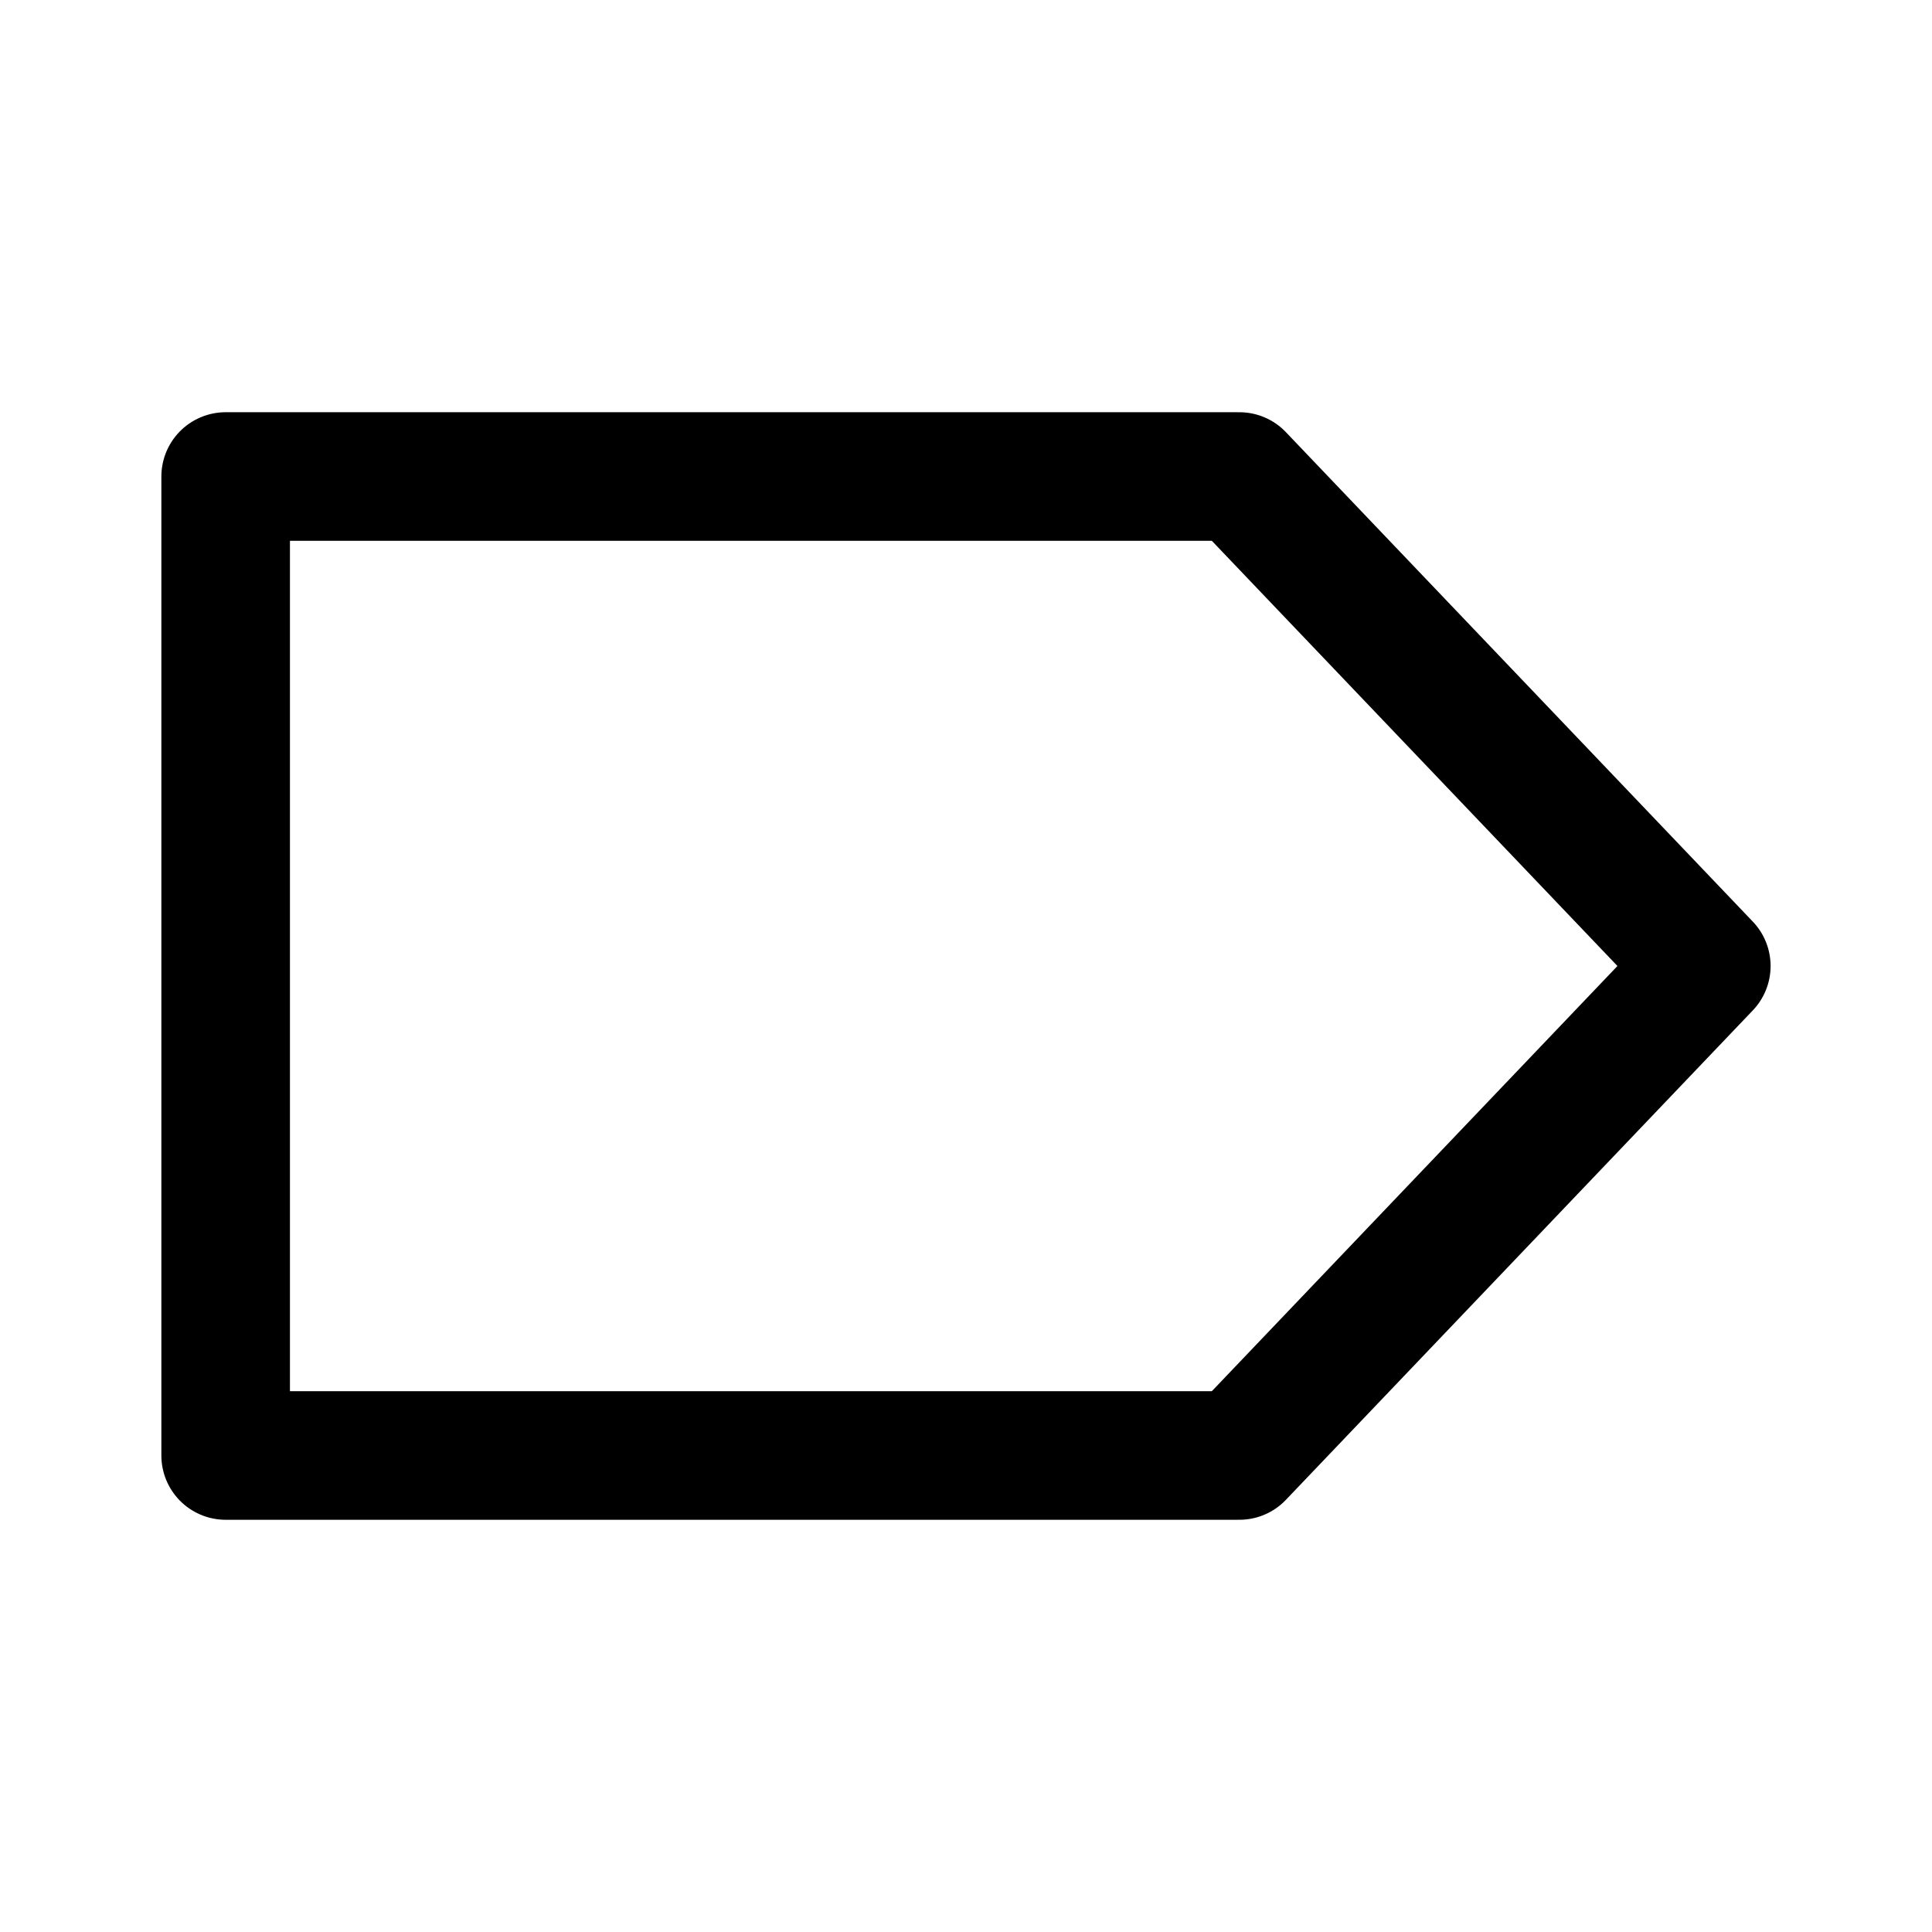
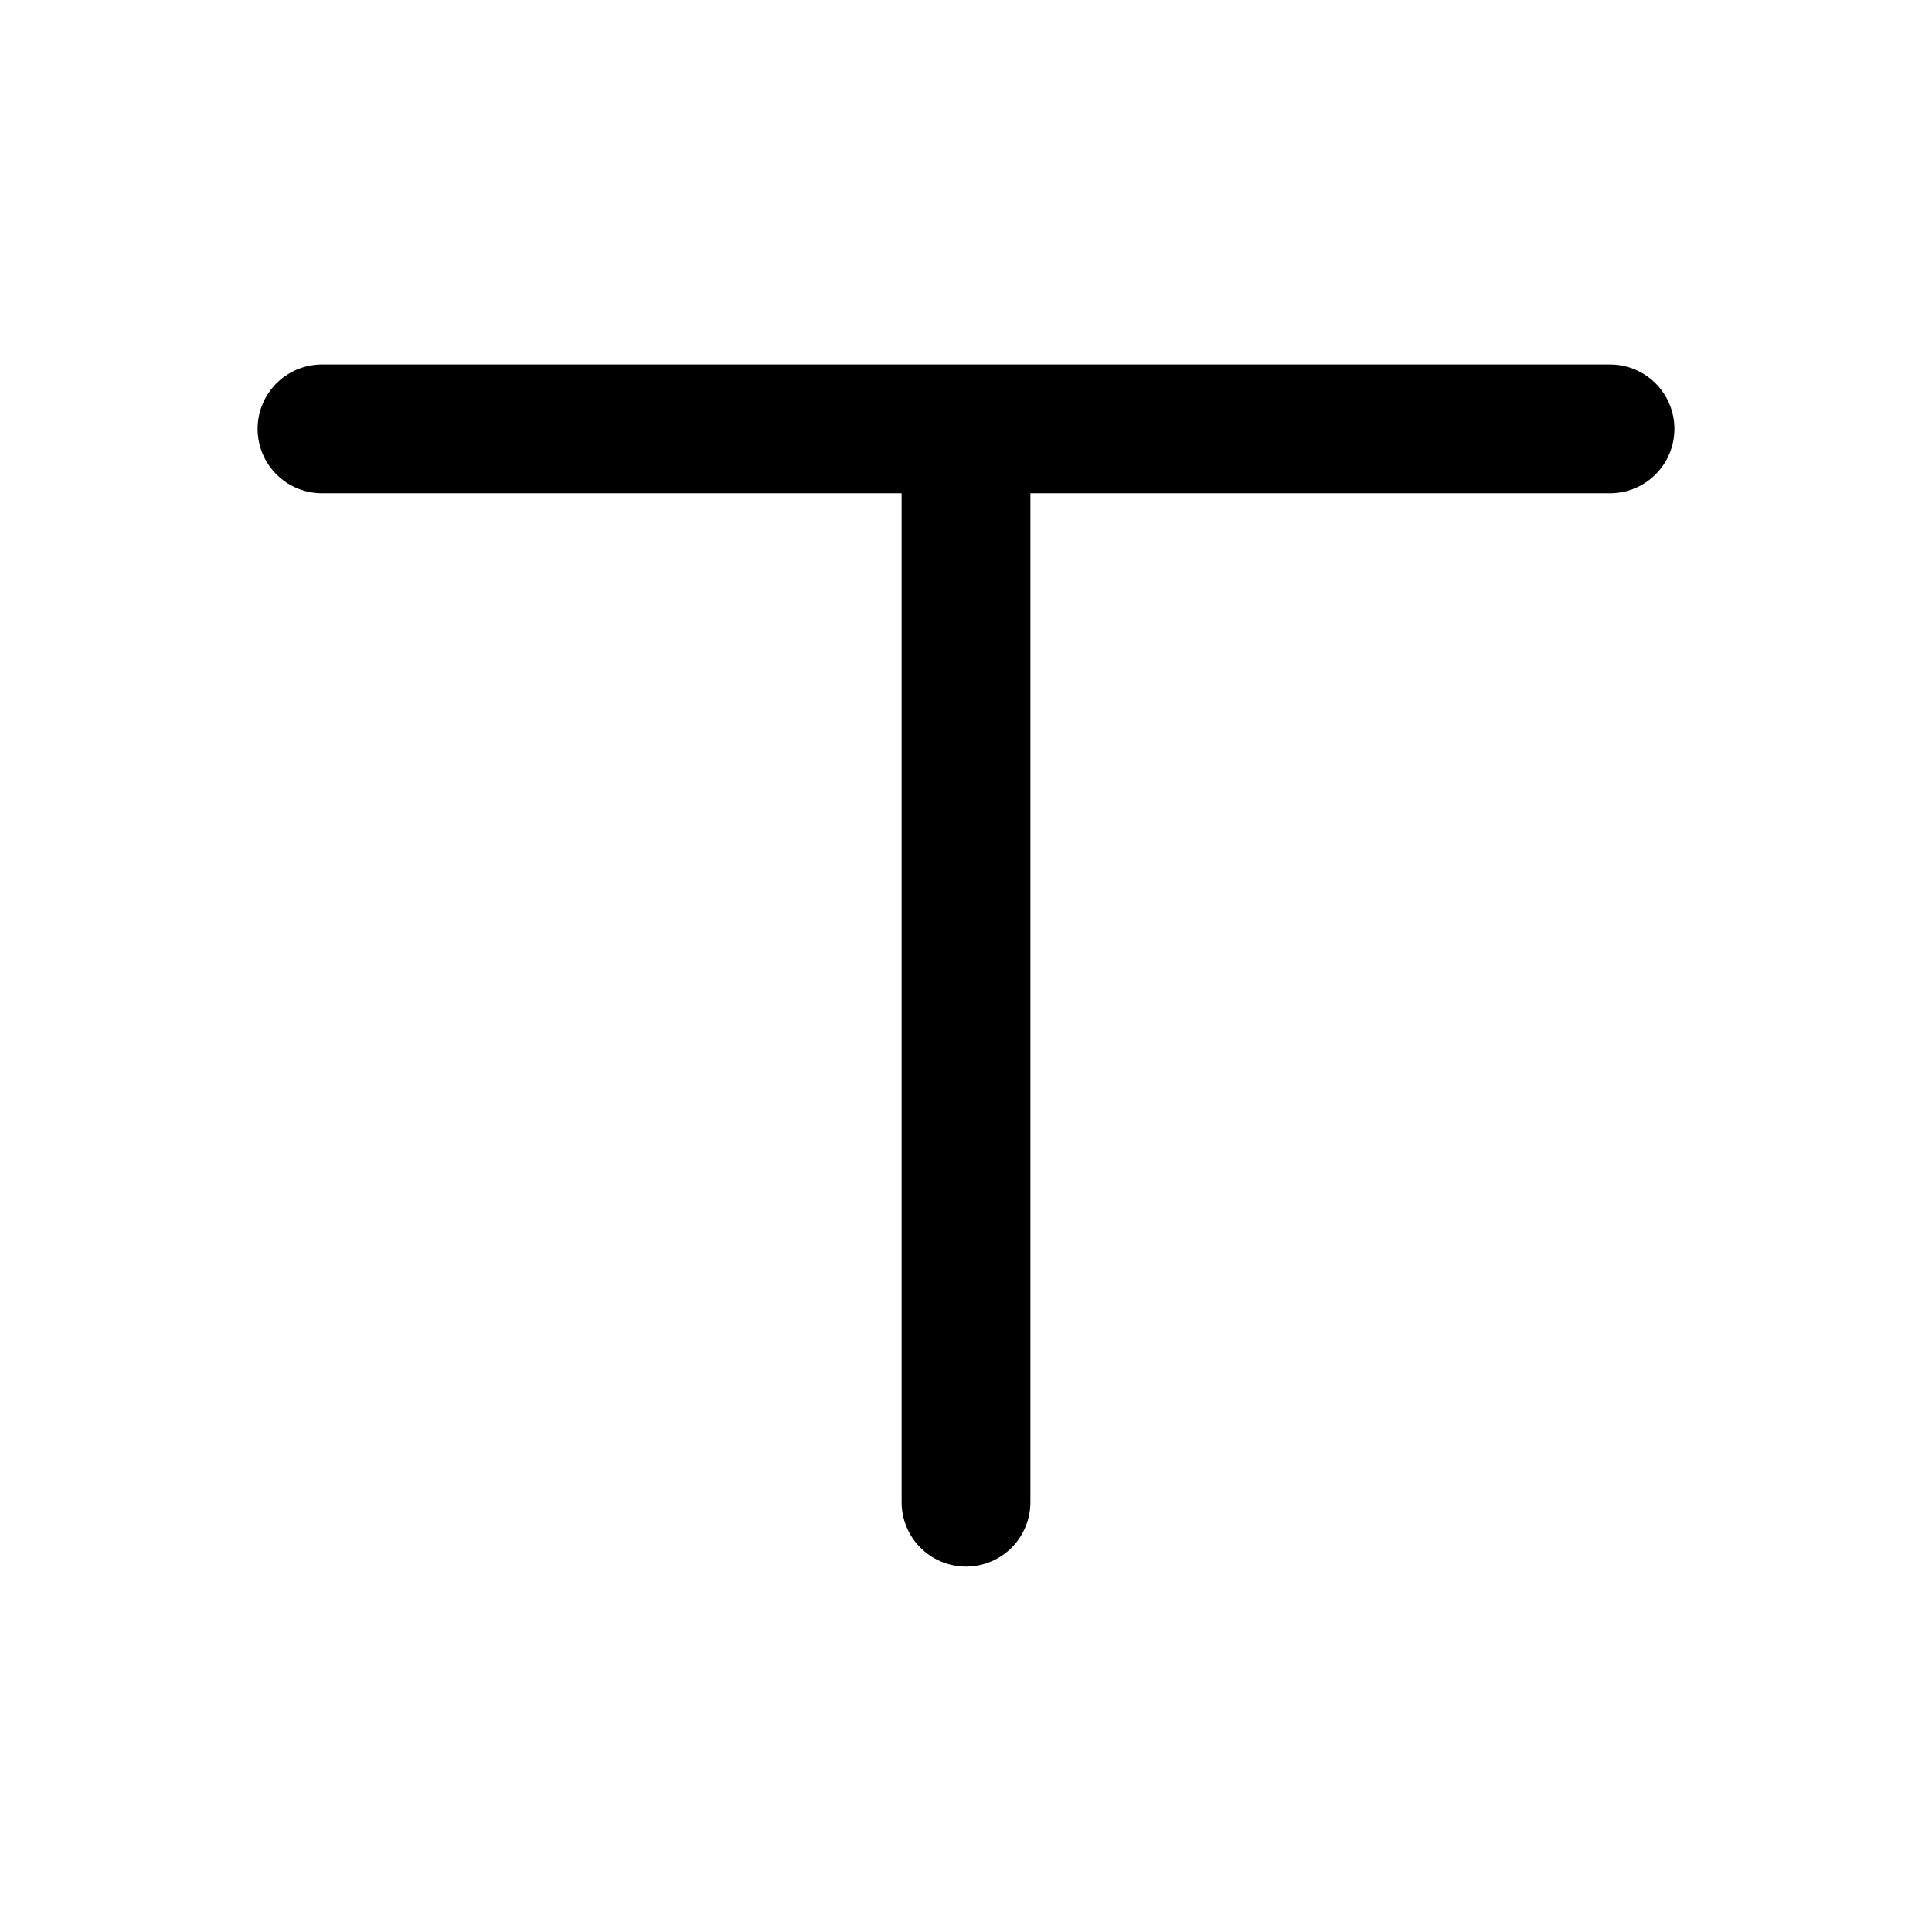
<svg xmlns="http://www.w3.org/2000/svg" viewBox="0 0 45 45" version="1.1" xml:space="preserve" x="0px" y="0px" width="0.5in" height="0.5in" id="svg2">
  <defs id="defs4">
    <style type="text/css" id="style6">
      path,circle {
        stroke:#000000;
        stroke-width: 3;
        stroke-linecap: round;
        stroke-linejoin: round;
        fill: none
      }</style>
  </defs>
-   <path d="m 5.256,33.901 23.611,0 10.876,-11.401 -10.876,-11.401 -23.611,0 z" id="path8" style="fill:none;stroke:#000000;stroke-width:2.995;stroke-linecap:round;stroke-linejoin:round" />
+   <path d="m 22.5,34.989 0,-24" id="path8" style="fill:none;stroke:#000000;stroke-width:3;stroke-linecap:round;stroke-linejoin:round" />
+   <path d="m 7.5,9.989 30,0" id="path10" style="fill:none;stroke:#000000;stroke-width:3;stroke-linecap:round;stroke-linejoin:round" />
</svg>
